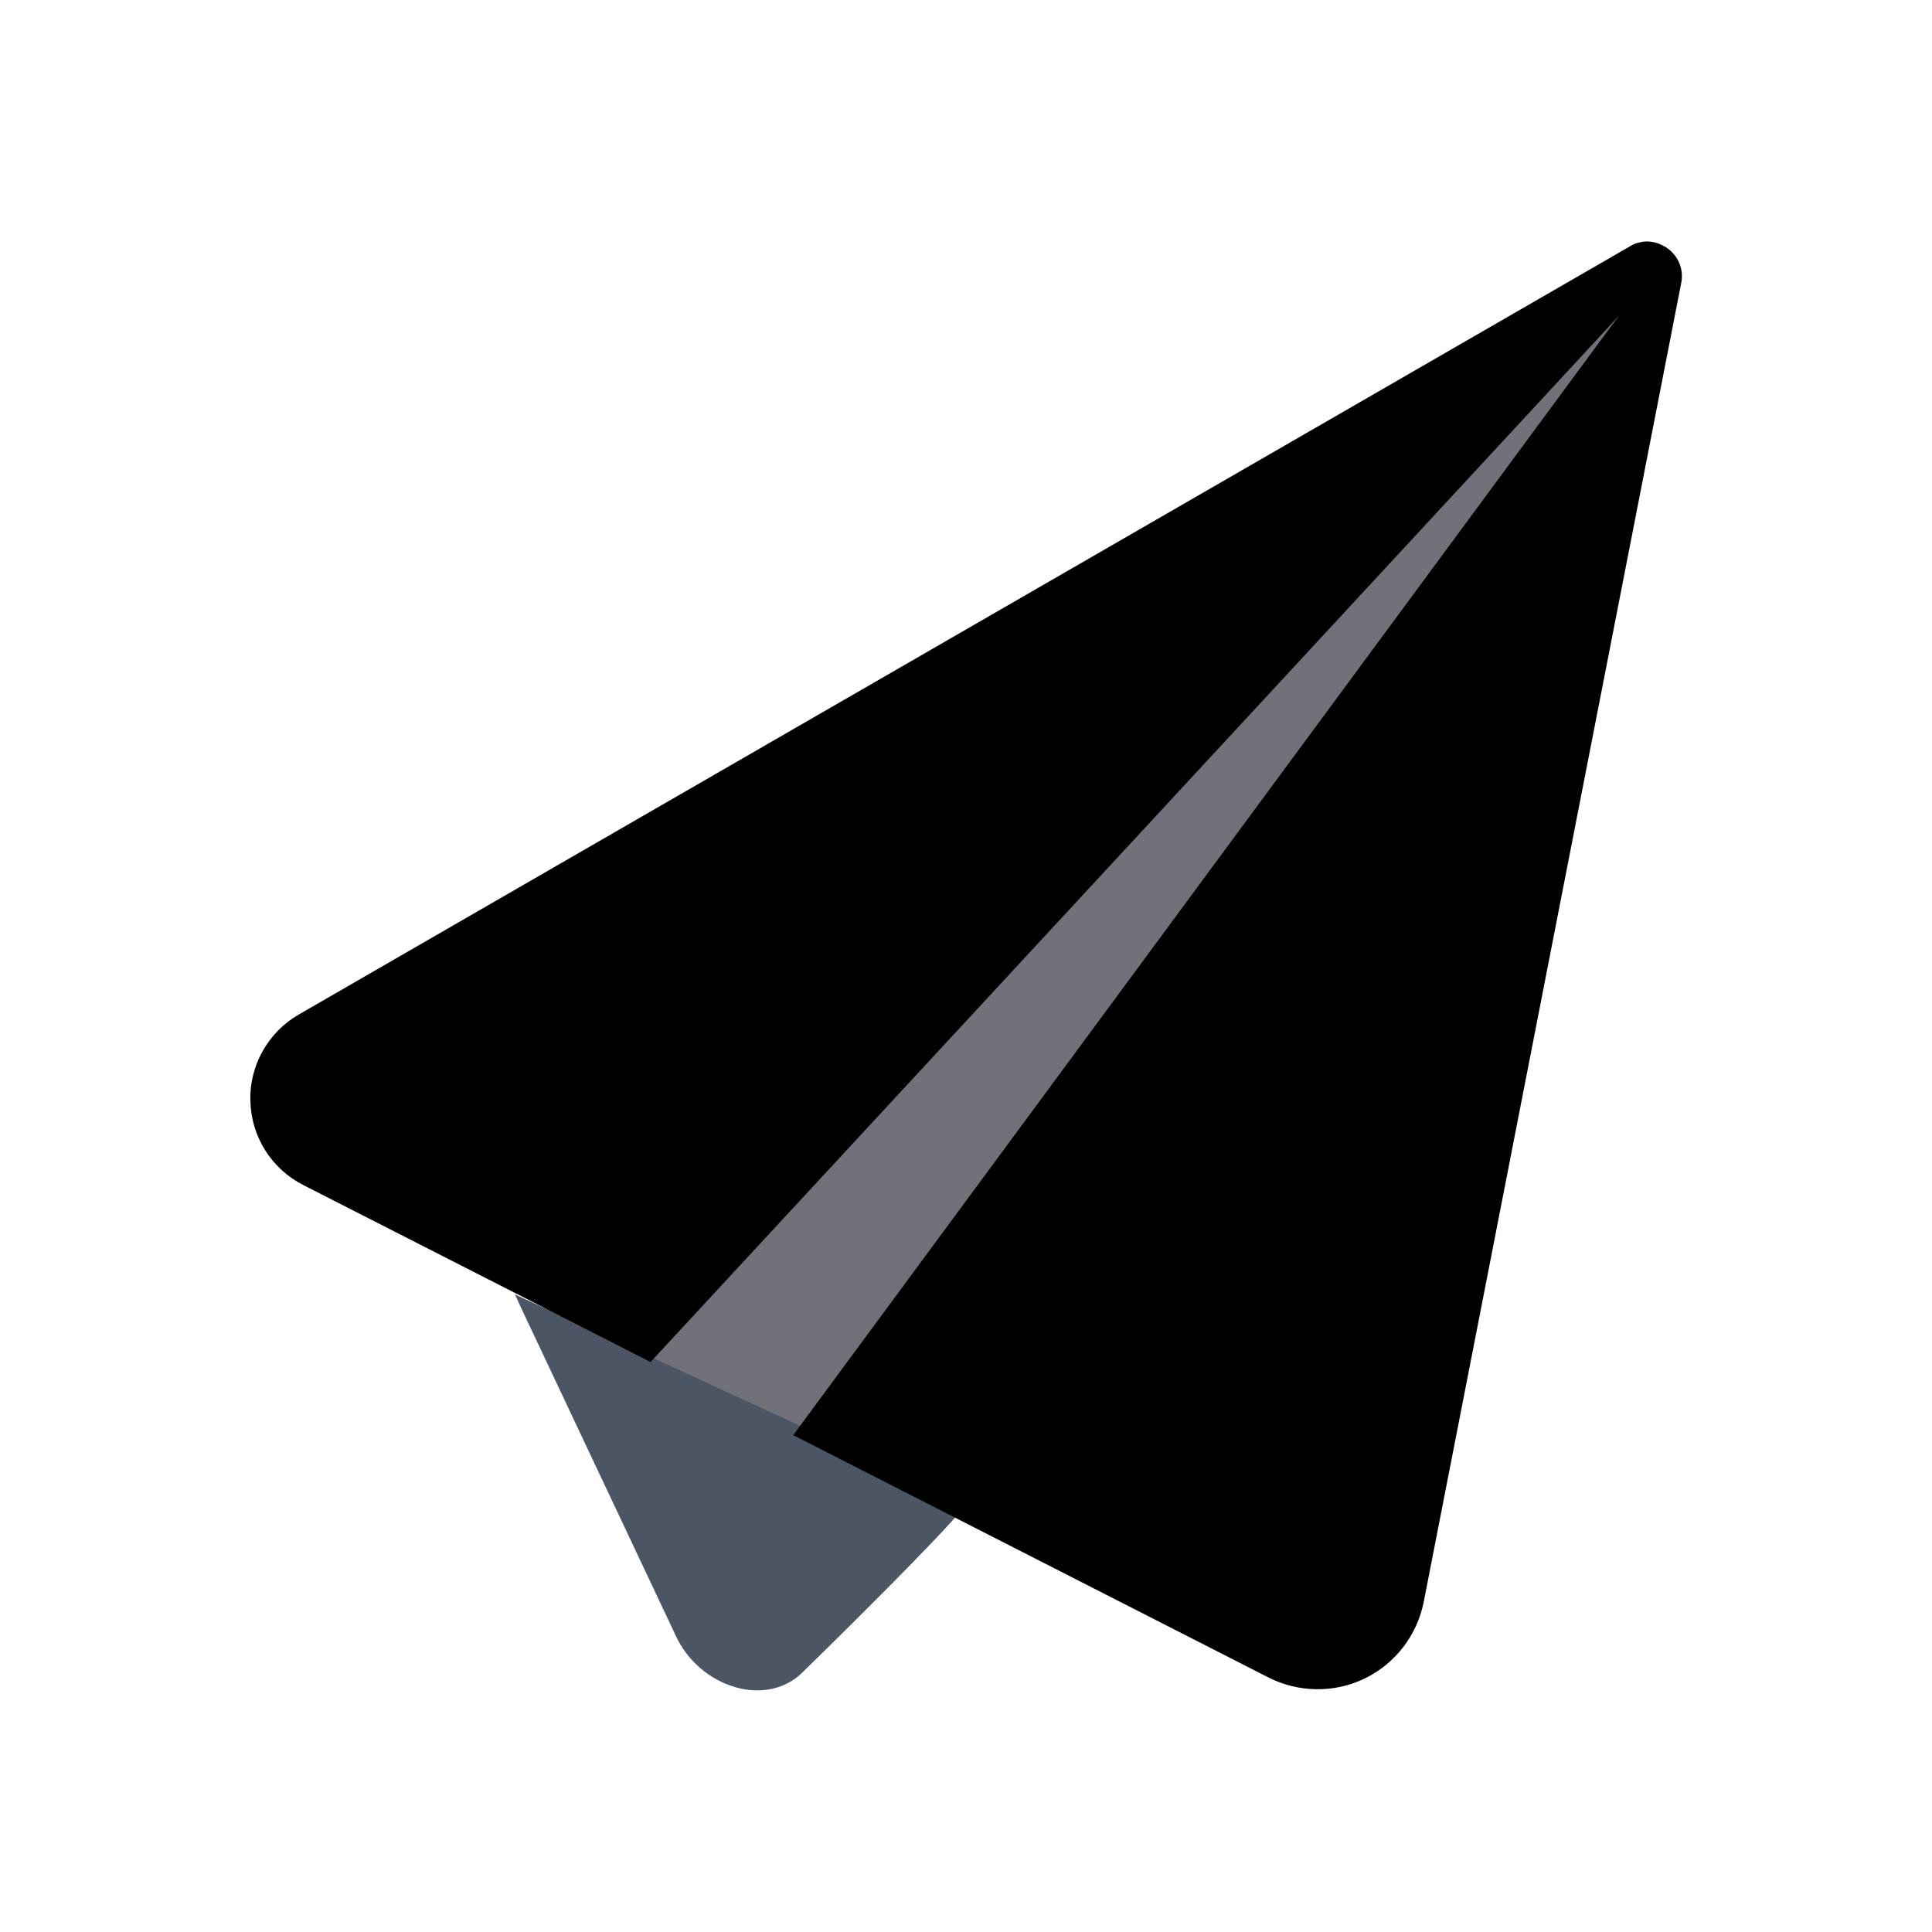
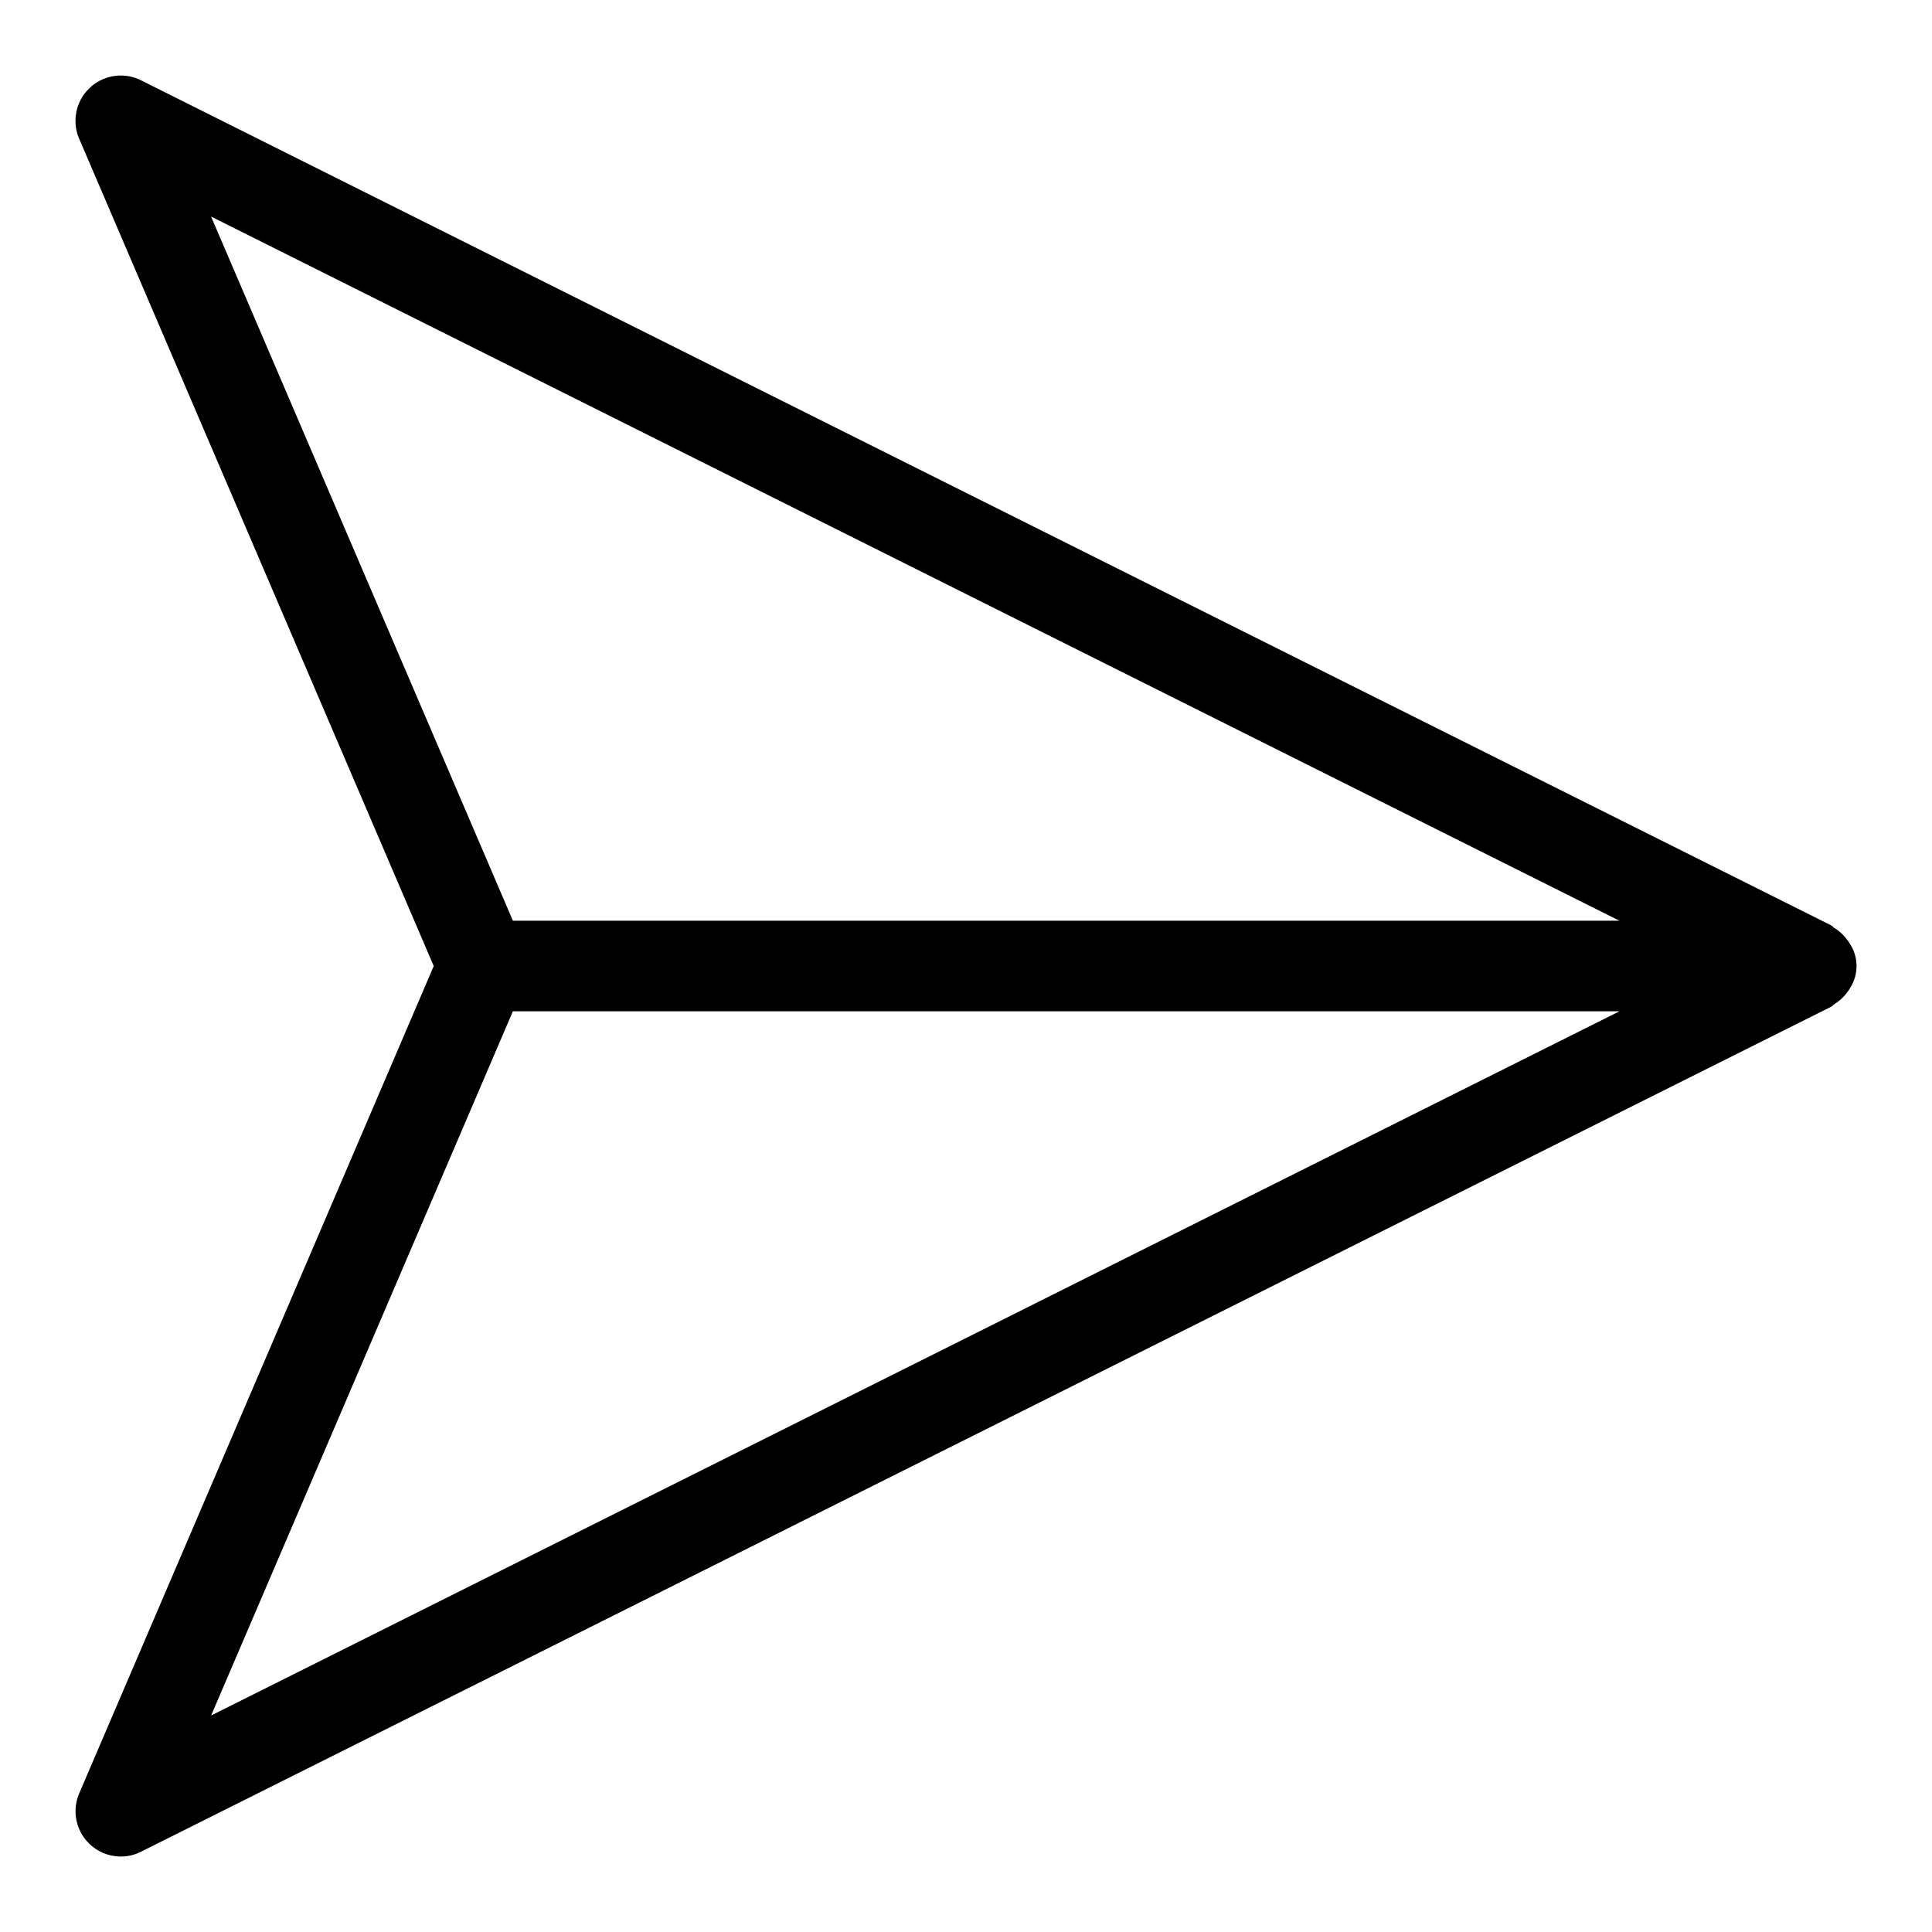
- <svg xmlns="http://www.w3.org/2000/svg" class="svg-icon" style="width: 1em; height: 1em;vertical-align: middle;fill: currentColor;overflow: hidden;" viewBox="0 0 1024 1024" version="1.1">
-   <path d="M512.104 743.78L857.743 167.715 313.971 706.279l39.793 90.212z" fill="#71717A" />
-   <path d="M272.928 686.07l3.542 7.709 81.878 173.549c6.042 12.917 17.709 22.918 31.251 26.876 13.334 3.958 26.668 1.042 35.418-7.5 35.21-34.376 89.17-88.337 87.087-90.42L272.928 686.07z" fill="#4B5563" />
-   <path d="M158.34 537.73c-16.251 9.375-26.251 27.084-25.626 45.835 0.417 18.959 11.25 36.043 28.126 44.585l183.966 93.754 512.938-554.189-437.309 592.941 251.677 128.339c15.834 8.125 35.001 8.542 51.252 0.625 16.251-7.917 27.709-22.918 31.251-40.627L891.078 150.006c1.458-7.084-1.458-14.376-7.5-18.542-3.958-2.708-8.542-3.958-12.917-3.333l-1.042 0.208c-2.083 0.417-3.958 1.042-5.834 2.292L158.34 537.73z" fill="#000000" />
+ <svg xmlns="http://www.w3.org/2000/svg" fill="currentColor" viewBox="0 0 32 32" version="1.1">
+   <g id="SVGRepo_bgCarrier" stroke-width="0" />
+   <g id="SVGRepo_tracerCarrier" stroke-linecap="round" stroke-linejoin="round" />
+   <g id="SVGRepo_iconCarrier">
+     <path d="M30.65 16.353c0.063-0.1 0.1-0.222 0.1-0.353s-0.037-0.252-0.102-0.356l0.002 0.003c-0.018-0.031-0.036-0.057-0.055-0.082l0.001 0.002c-0.059-0.081-0.132-0.149-0.217-0.199l-0.003-0.002c-0.016-0.010-0.023-0.028-0.040-0.036l-28.001-14c-0.098-0.050-0.213-0.079-0.335-0.079-0.414 0-0.75 0.336-0.75 0.75 0 0.107 0.022 0.209 0.063 0.301l-0.002-0.005 5.873 13.704-5.873 13.705c-0.038 0.087-0.060 0.188-0.060 0.294 0 0.414 0.336 0.75 0.75 0.75h0c0.001 0 0.002 0 0.003 0 0.121 0 0.236-0.030 0.336-0.082l-0.004 0.002 28.001-13.999c0.017-0.008 0.024-0.027 0.040-0.036 0.088-0.053 0.161-0.12 0.219-0.199l0.001-0.002c0.018-0.023 0.036-0.050 0.052-0.077l0.002-0.003zM3.496 3.587l23.326 11.663h-18.327zM8.495 16.75h18.328l-23.326 11.664z" />
+   </g>
</svg>
